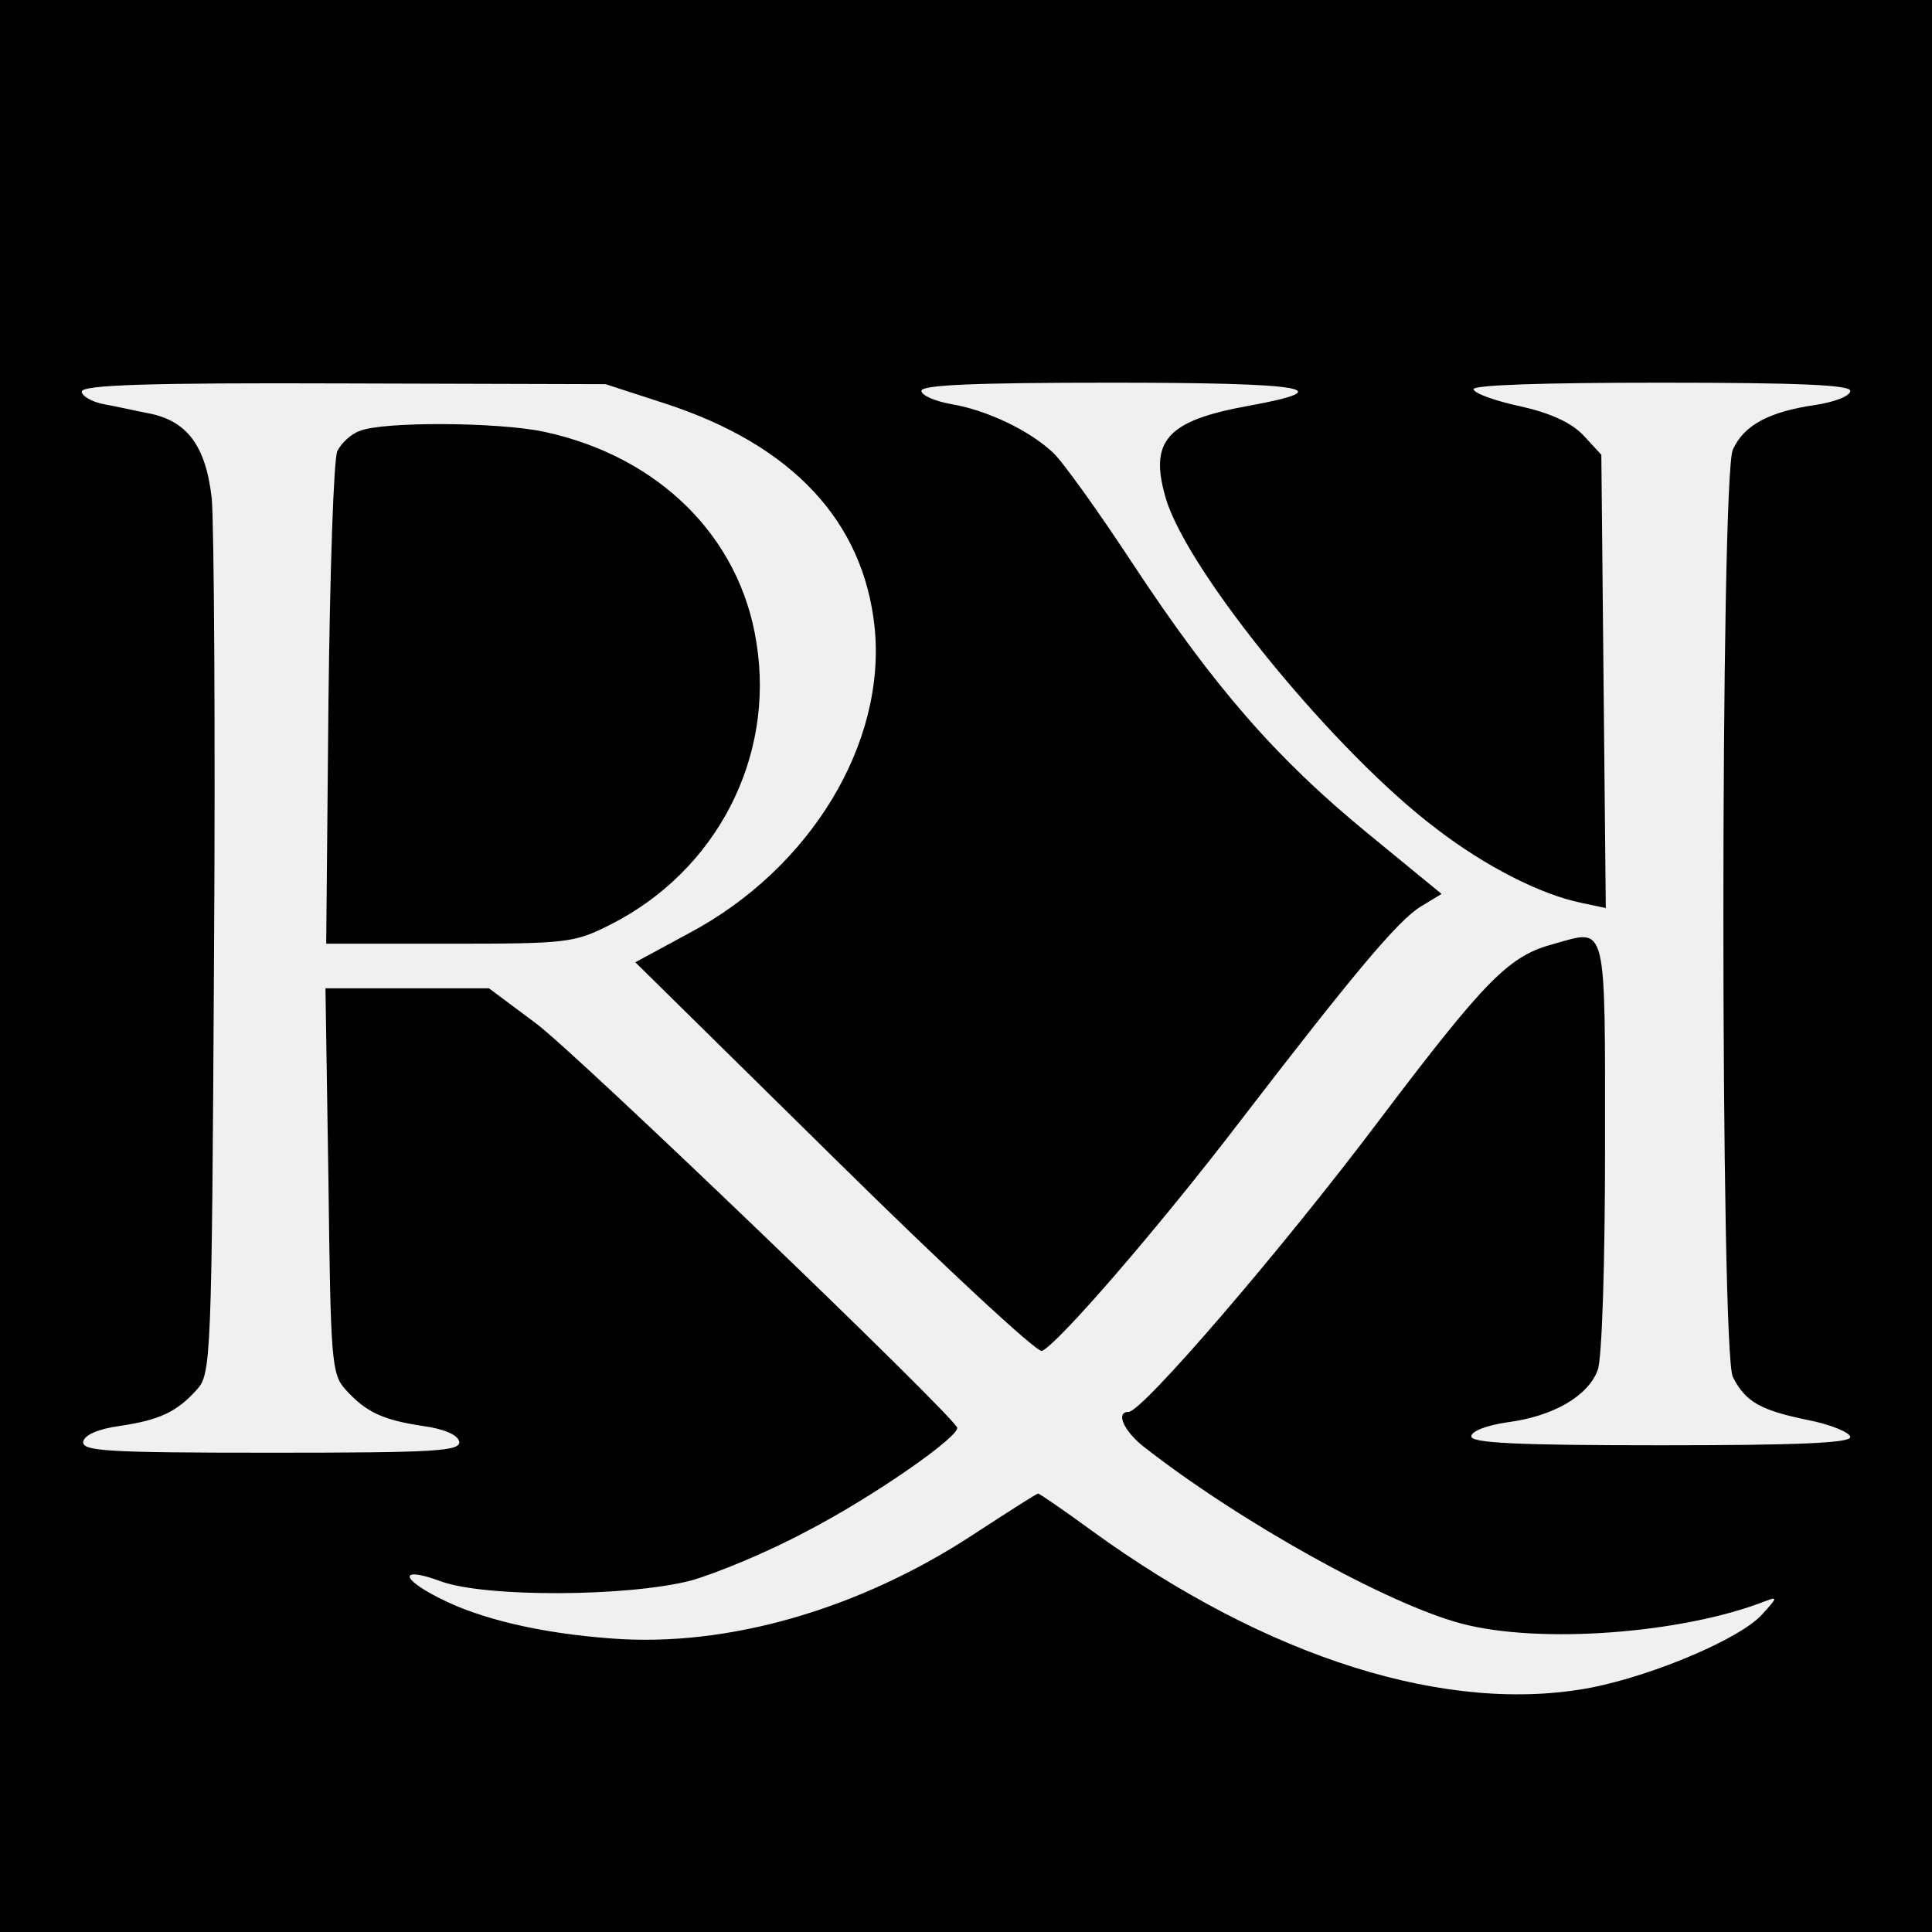
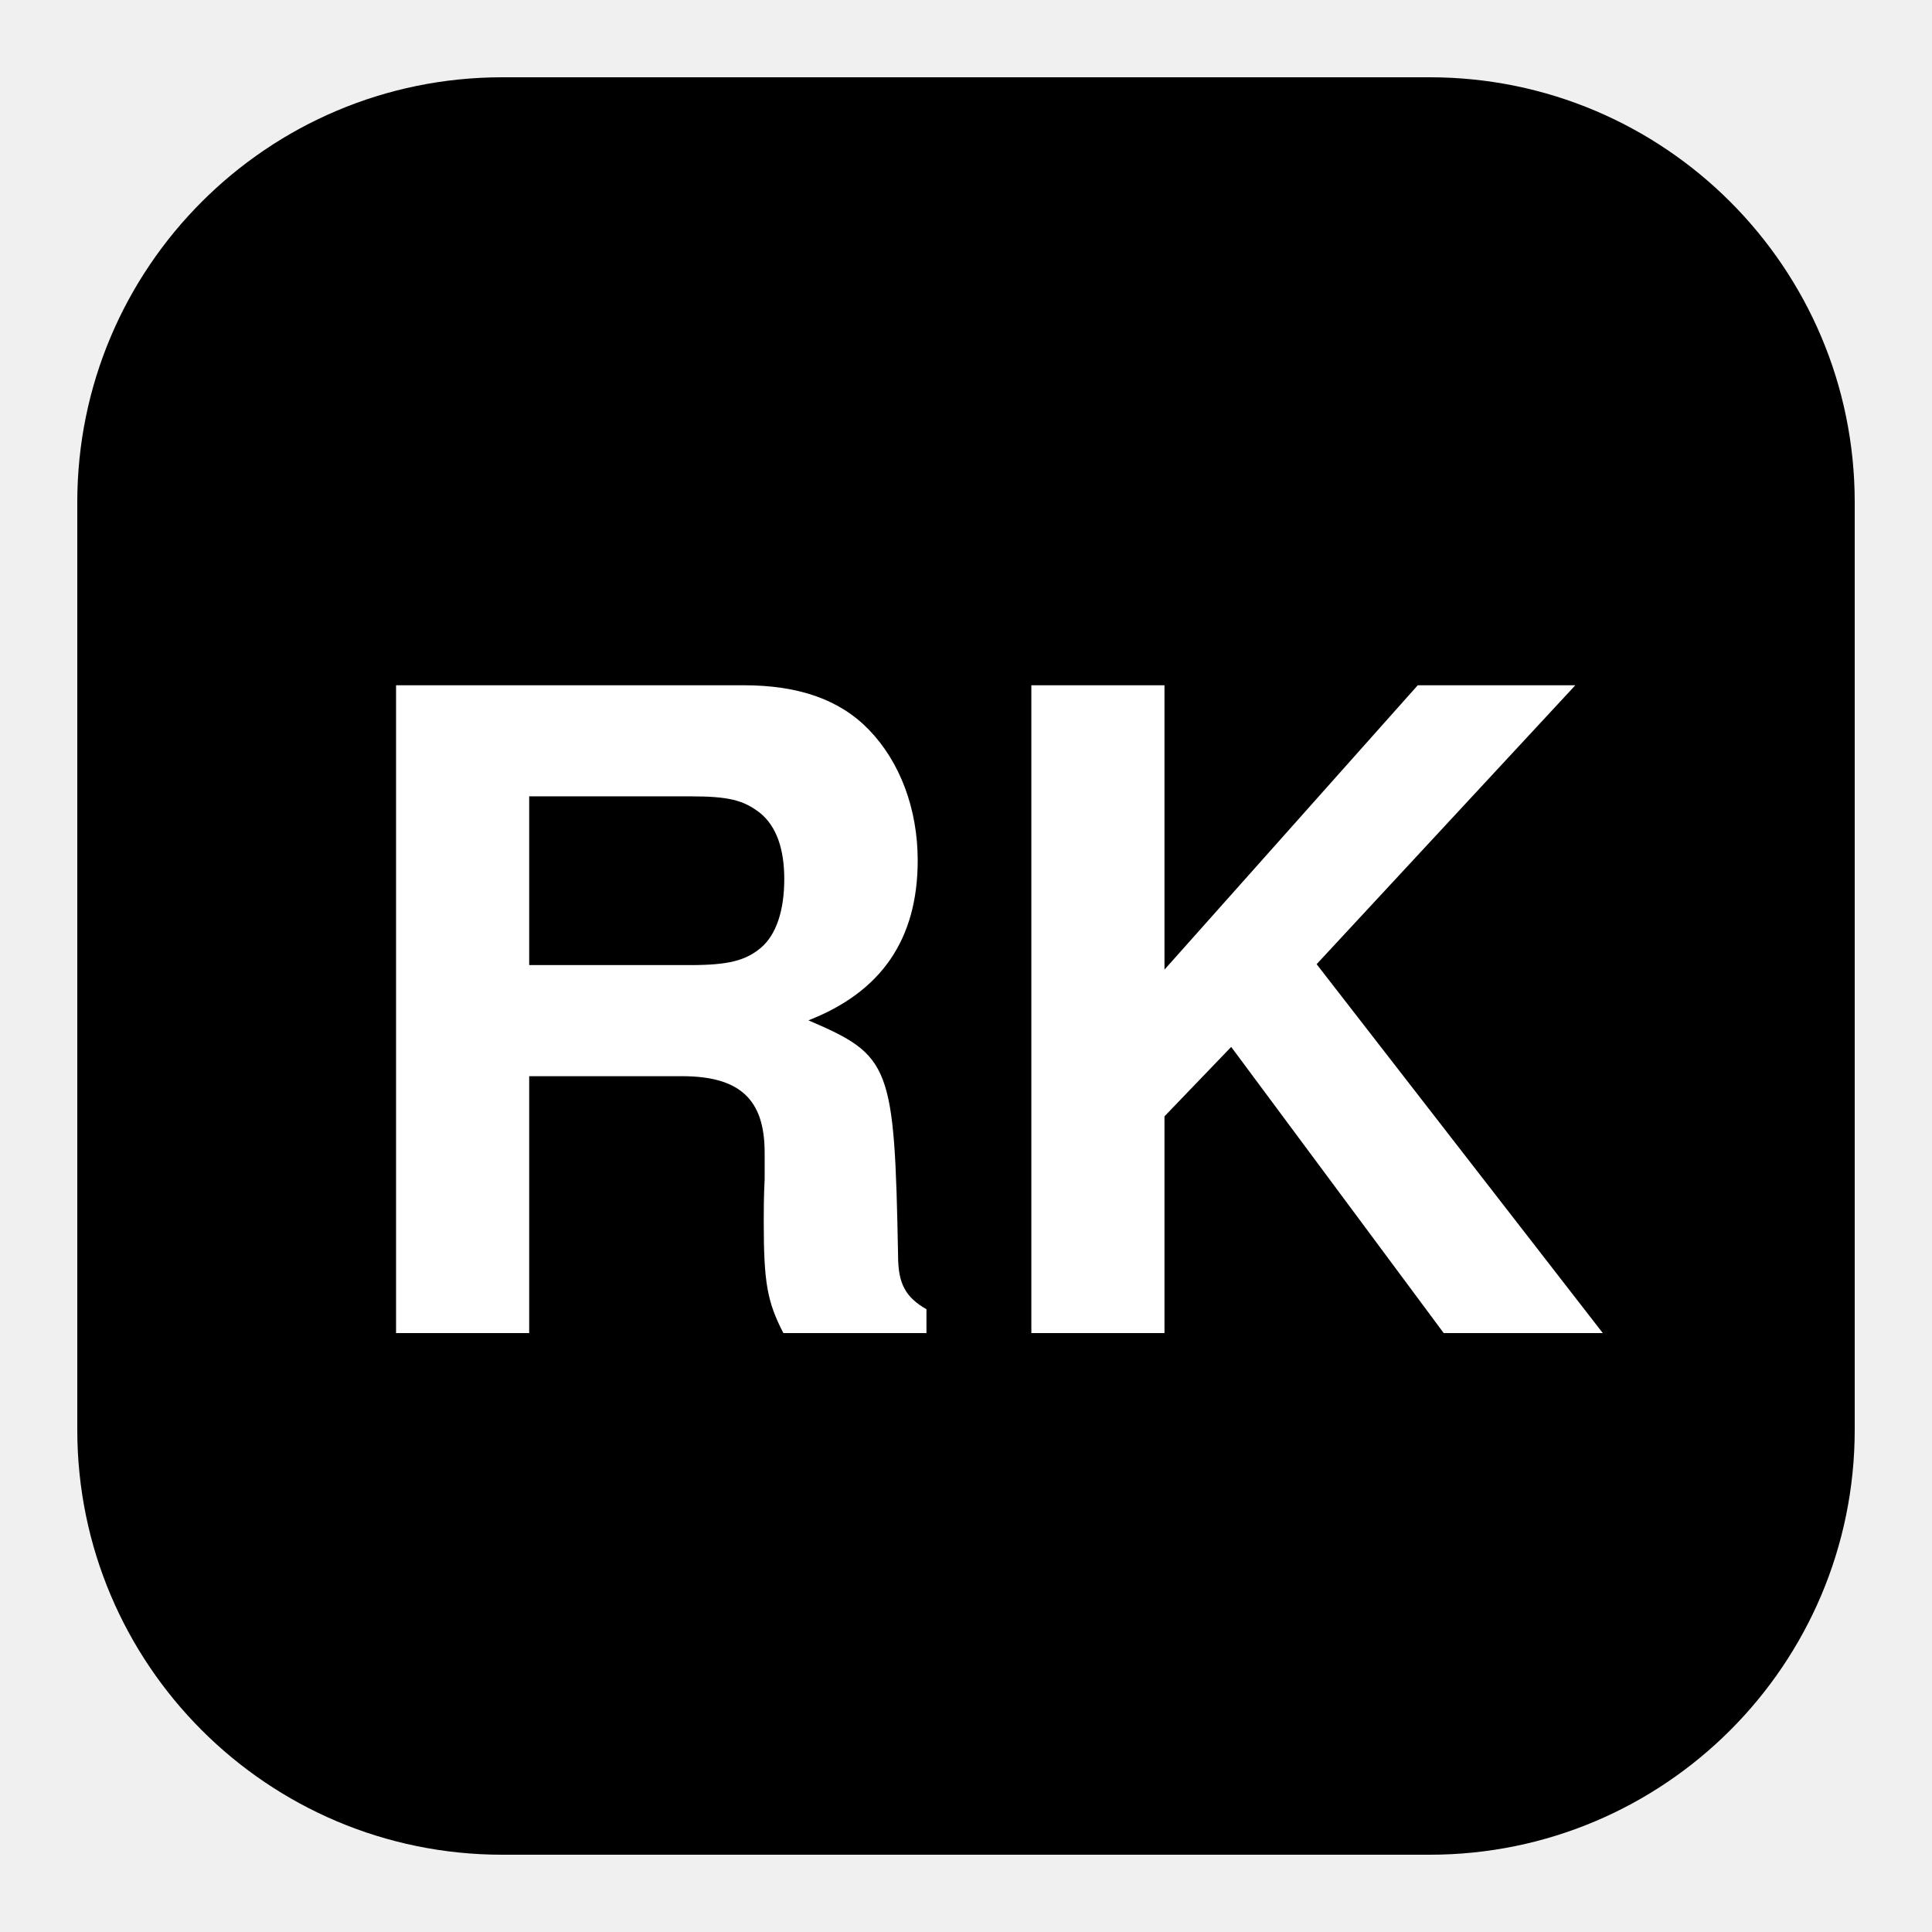
- <svg xmlns="http://www.w3.org/2000/svg" version="1.0" width="260pt" height="260pt" viewBox="0 0 260 260" preserveAspectRatio="xMidYMid meet">
-   <g transform="translate(0,260) scale(0.1,-0.1)" fill="#000000" stroke="none">
-     <path d="M0 1300 l0 -1300 1300 0 1300 0 0 1300 0 1300 -1300 0 -1300 0 0 -1300z m895 757 c172 -56 267 -159 282 -301 16 -156 -86 -325 -250 -412 l-72 -39 267 -263 c147 -145 273 -262 280 -260 20 7 159 168 266 308 153 199 213 271 244 290 l28 17 -100 82 c-122 100 -206 196 -316 363 -46 70 -94 137 -107 149 -32 30 -89 57 -136 65 -23 4 -41 12 -41 18 0 8 72 11 255 11 261 0 312 -8 186 -31 -111 -20 -135 -47 -112 -125 30 -100 229 -343 365 -445 65 -50 140 -88 194 -99 l33 -7 -3 305 -3 305 -24 26 c-16 17 -44 30 -84 39 -33 7 -62 17 -64 23 -2 6 94 9 252 9 185 0 255 -3 255 -11 0 -7 -21 -15 -47 -19 -62 -9 -96 -27 -111 -60 -17 -37 -17 -1217 0 -1248 17 -34 38 -45 101 -58 31 -6 57 -17 57 -23 0 -8 -73 -11 -255 -11 -193 0 -255 3 -255 12 0 7 21 15 49 19 61 8 108 35 121 70 6 14 10 146 10 300 0 306 3 294 -68 274 -61 -16 -91 -46 -237 -239 -131 -174 -318 -391 -336 -391 -18 0 -7 -25 19 -46 130 -102 330 -213 429 -239 106 -28 298 -13 408 30 18 7 17 5 -4 -18 -29 -32 -144 -81 -229 -98 -193 -37 -436 39 -674 212 -37 27 -69 49 -71 49 -2 0 -41 -25 -87 -55 -154 -101 -331 -152 -487 -140 -95 7 -177 26 -233 55 -53 27 -51 42 3 22 60 -22 252 -21 337 1 35 10 105 39 155 66 91 47 208 129 203 140 -10 21 -515 506 -567 544 l-63 47 -110 0 -110 0 4 -259 c3 -242 4 -260 23 -281 27 -30 50 -41 104 -49 29 -4 47 -12 49 -21 2 -13 -32 -15 -253 -15 -221 0 -255 2 -253 15 2 9 20 17 49 21 54 8 77 19 104 49 19 21 20 40 23 579 2 306 0 585 -3 620 -8 71 -33 105 -86 115 -16 3 -42 9 -59 12 -16 3 -30 11 -30 17 0 9 90 12 353 11 l352 -1 80 -26z" />
-     <path d="M484 2020 c-12 -4 -25 -17 -30 -27 -5 -10 -10 -163 -12 -340 l-3 -323 166 0 c158 0 168 1 217 26 142 72 221 224 196 379 -22 143 -132 251 -286 284 -61 13 -217 14 -248 1z" />
-   </g>
+ <svg xmlns="http://www.w3.org/2000/svg" viewBox="0 0 100 100">
+   <rect x="4" y="4" width="92" height="92" rx="22" fill="black" />
+   <text x="50" y="69" font-family="Helvetica, Arial, sans-serif" font-size="46" font-weight="bold" text-anchor="middle" fill="white">RK</text>
</svg>
